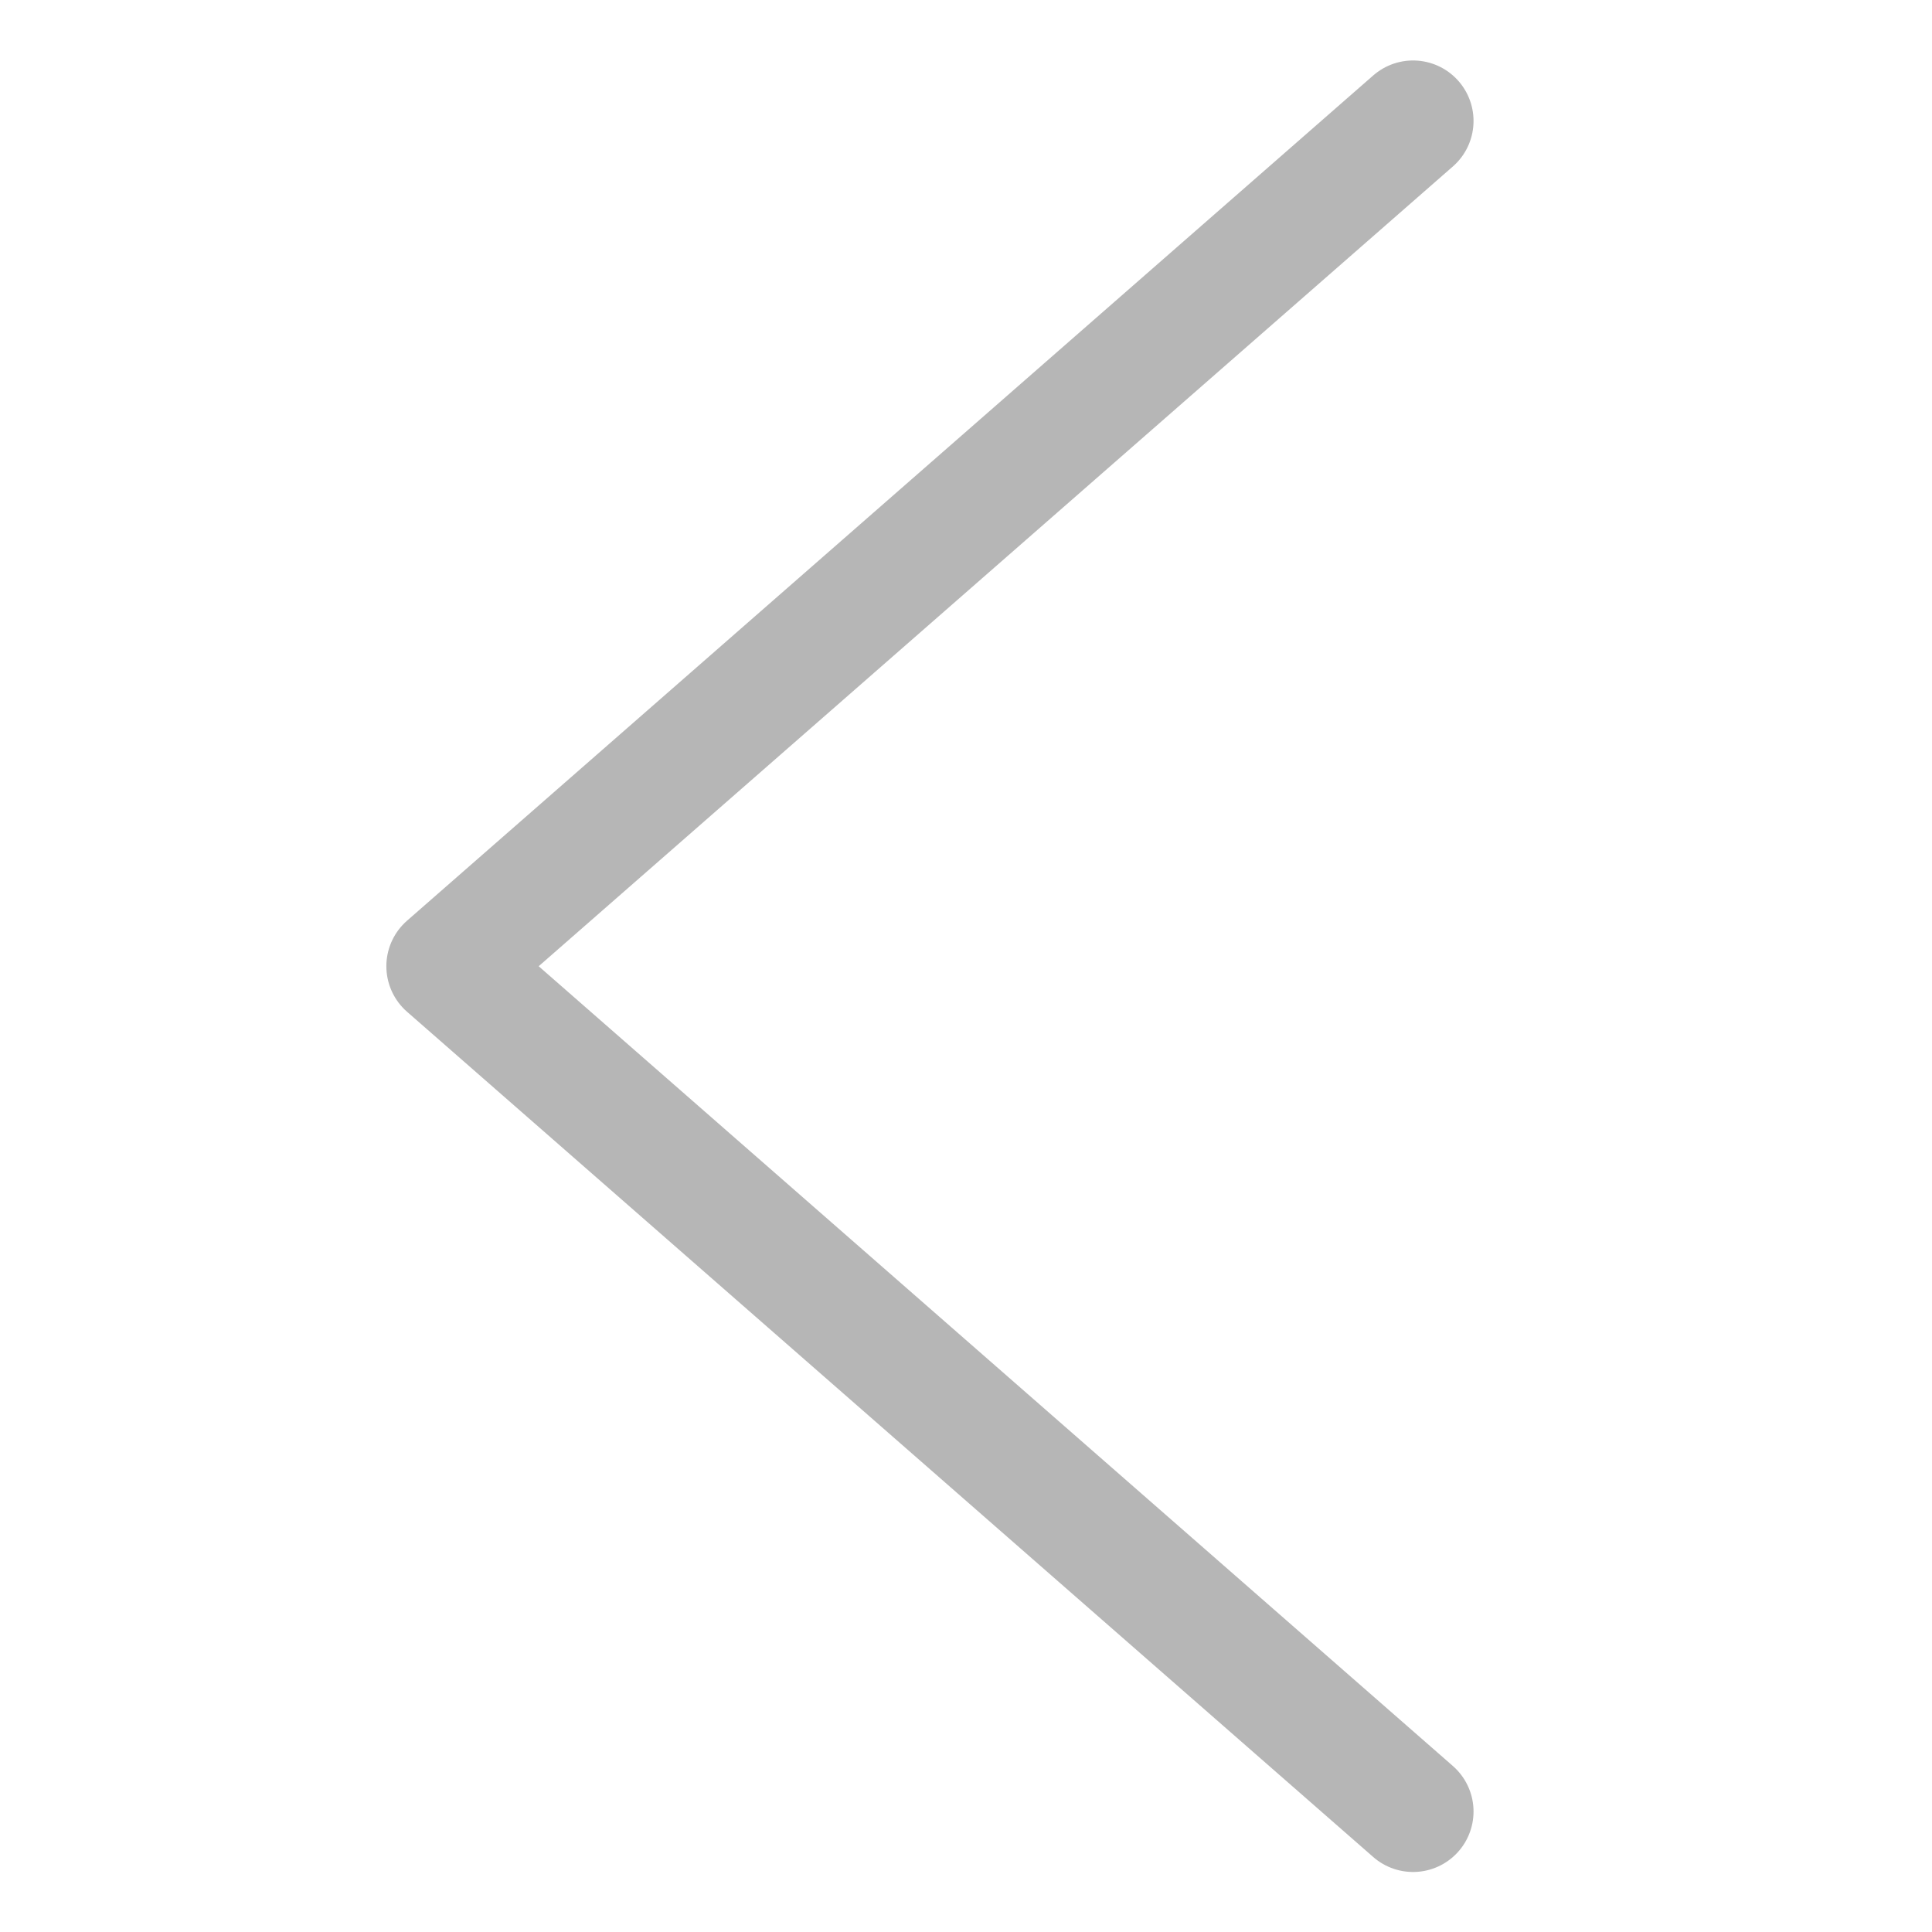
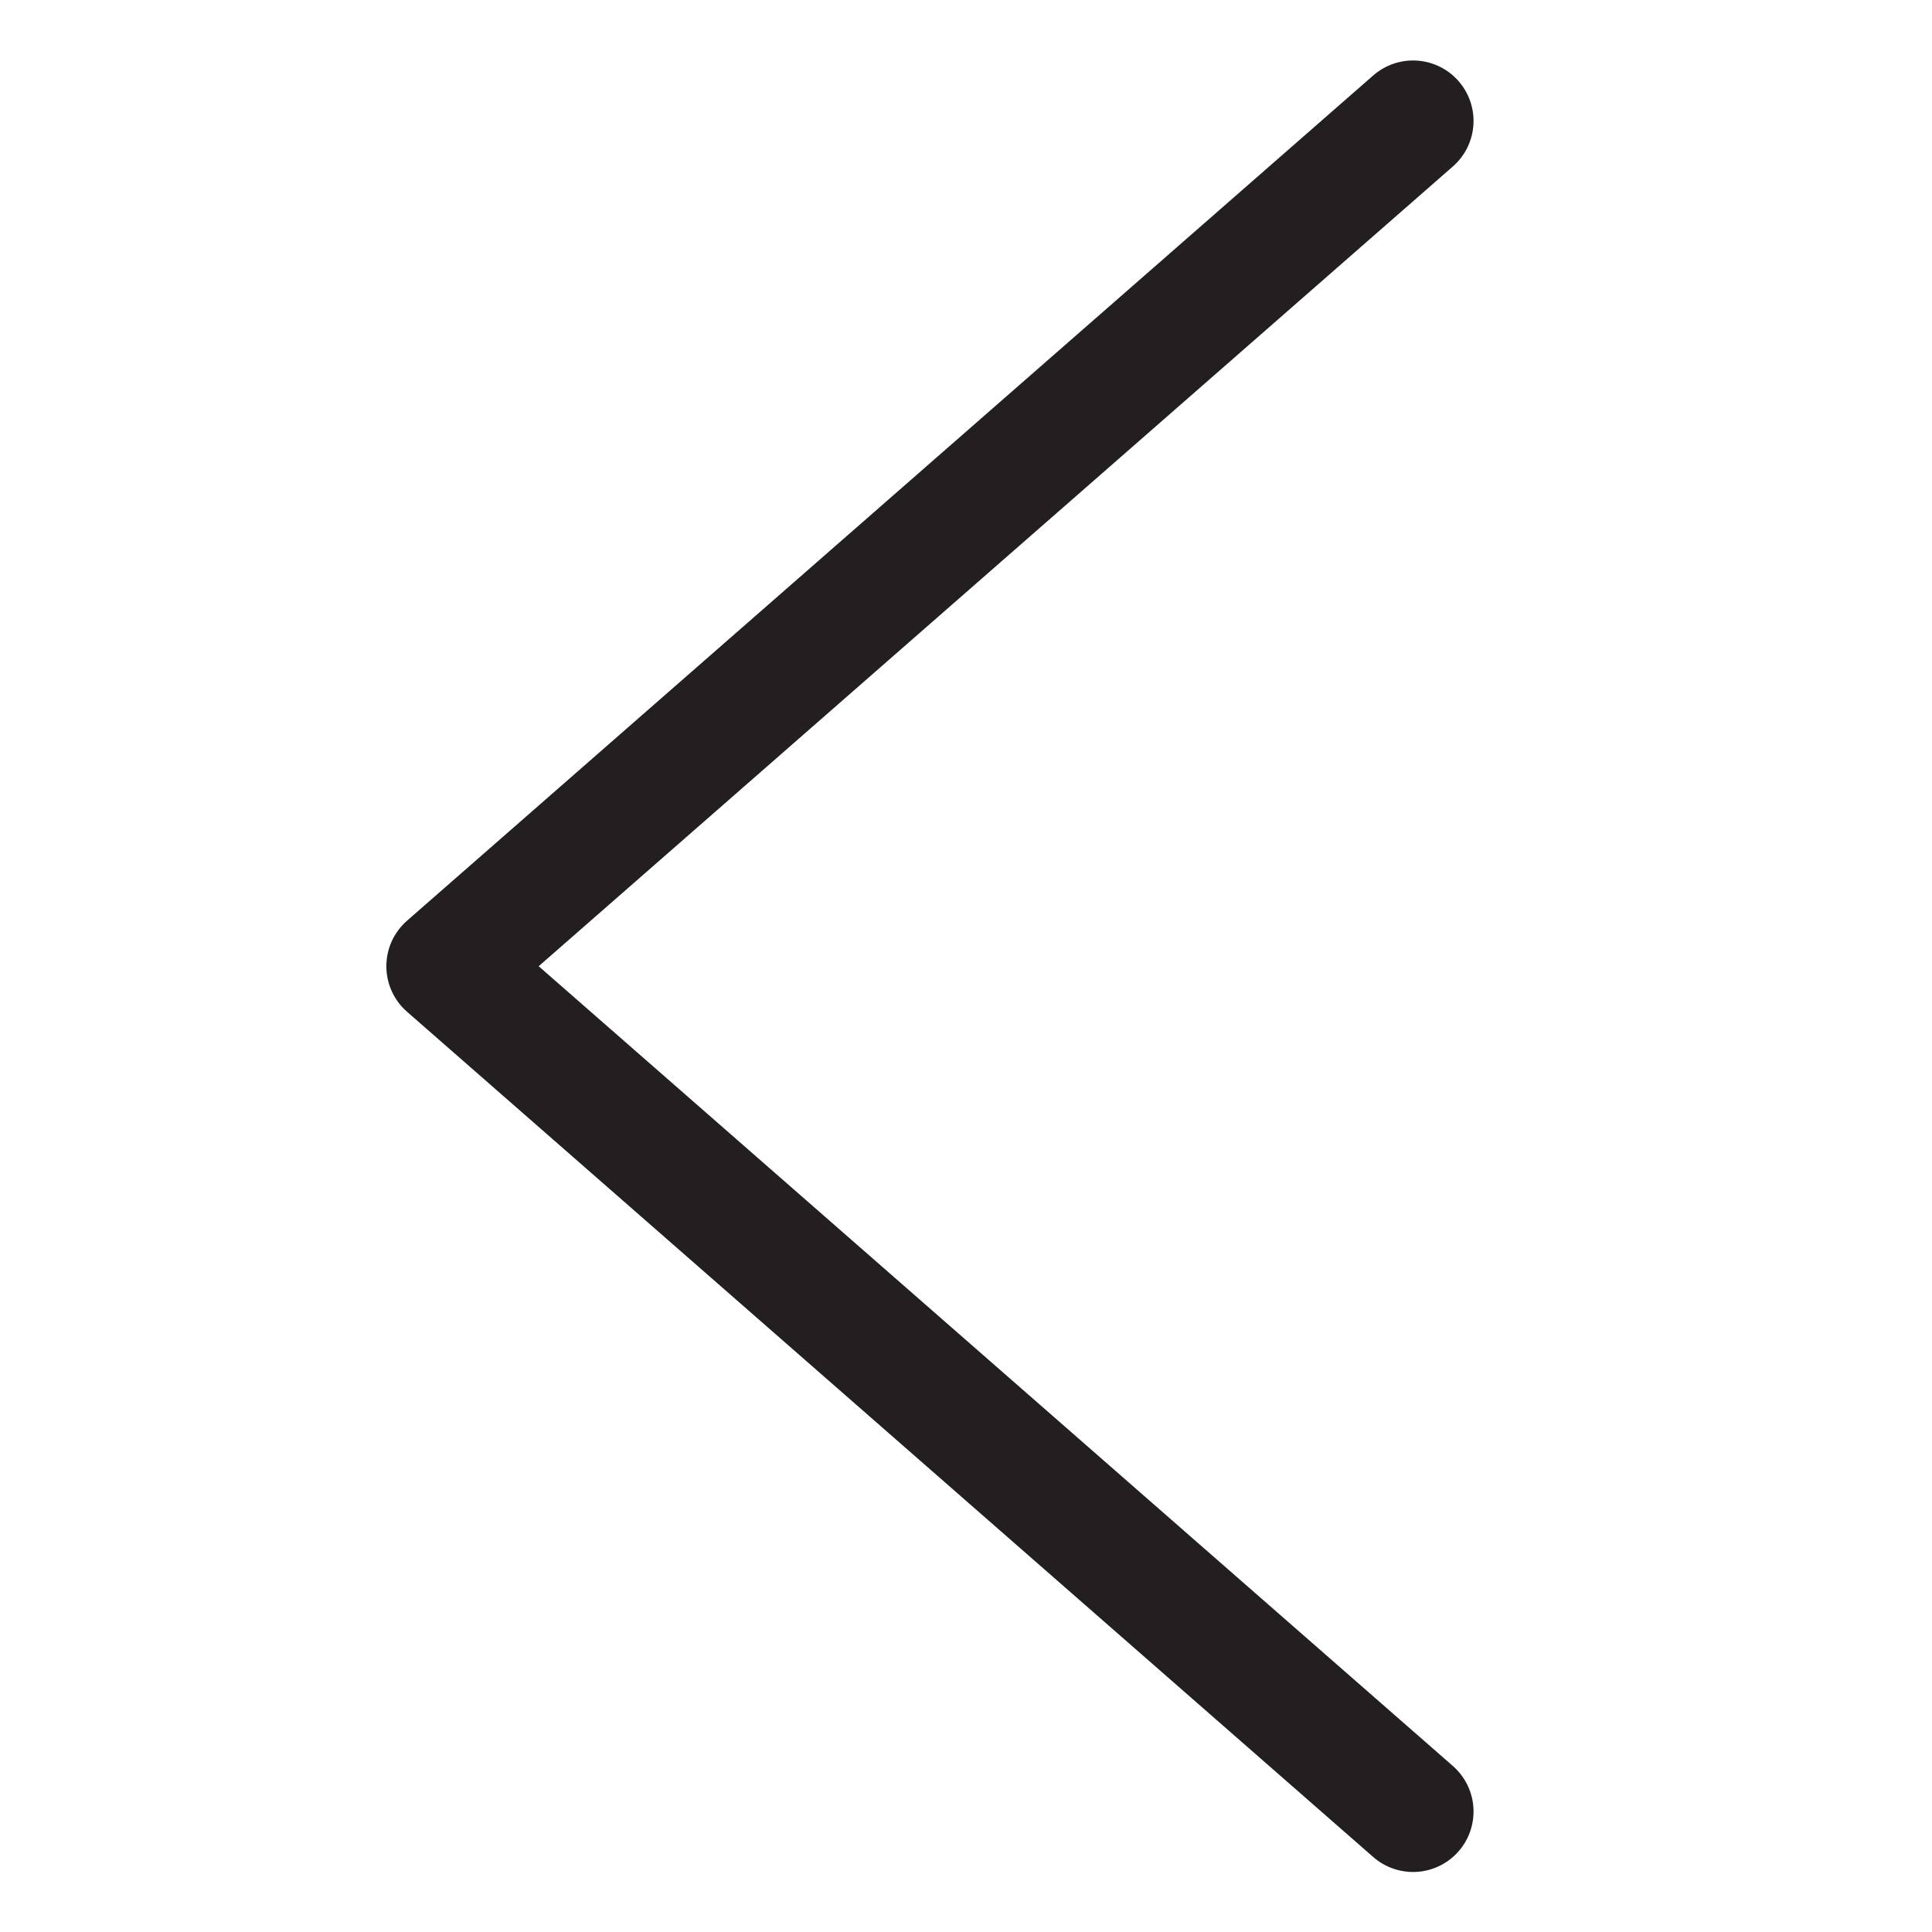
<svg xmlns="http://www.w3.org/2000/svg" width="16" height="16" version="1.1" viewBox="0 0 4.233 4.233">
-   <path d="m3.096 0.265-2.117 1.852 2.117 1.852" fill="none" stroke="#b6b6b6" stroke-linecap="round" stroke-linejoin="round" stroke-width=".265px" />
+   <path d="m3.096 0.265-2.117 1.852 2.117 1.852" fill="none" stroke="#231F20" stroke-linecap="round" stroke-linejoin="round" stroke-width=".265px" />
</svg>
